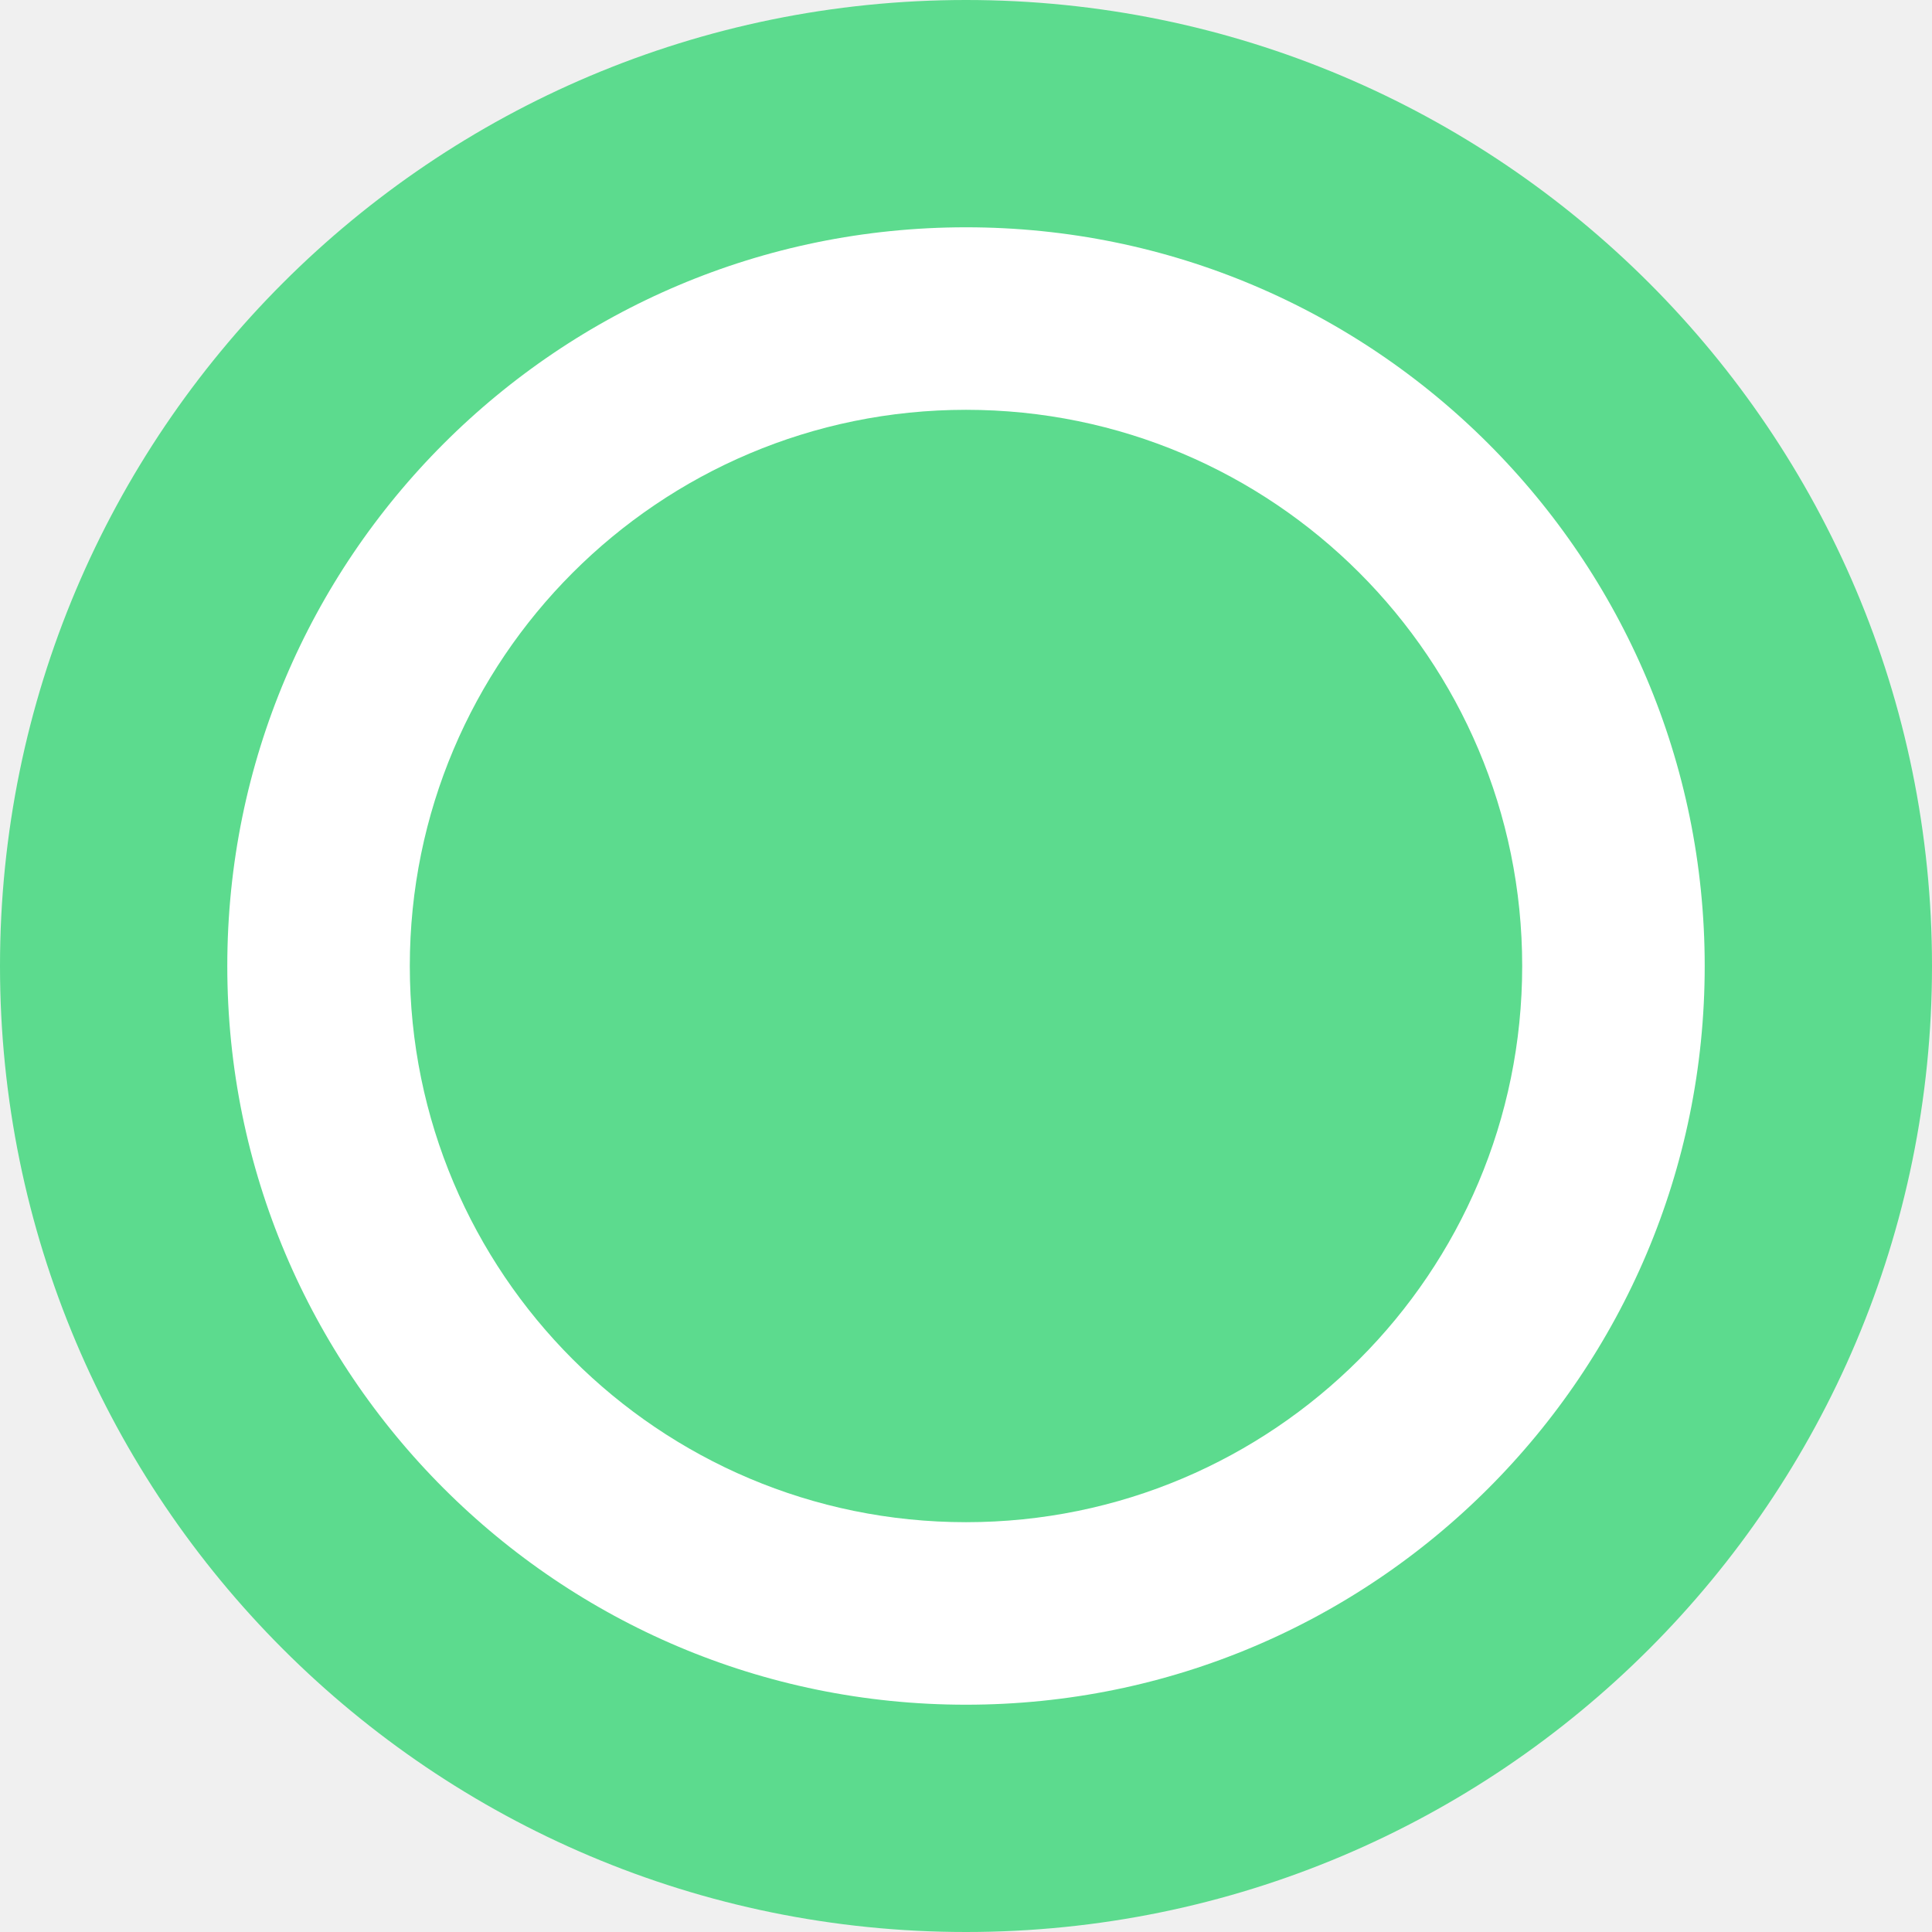
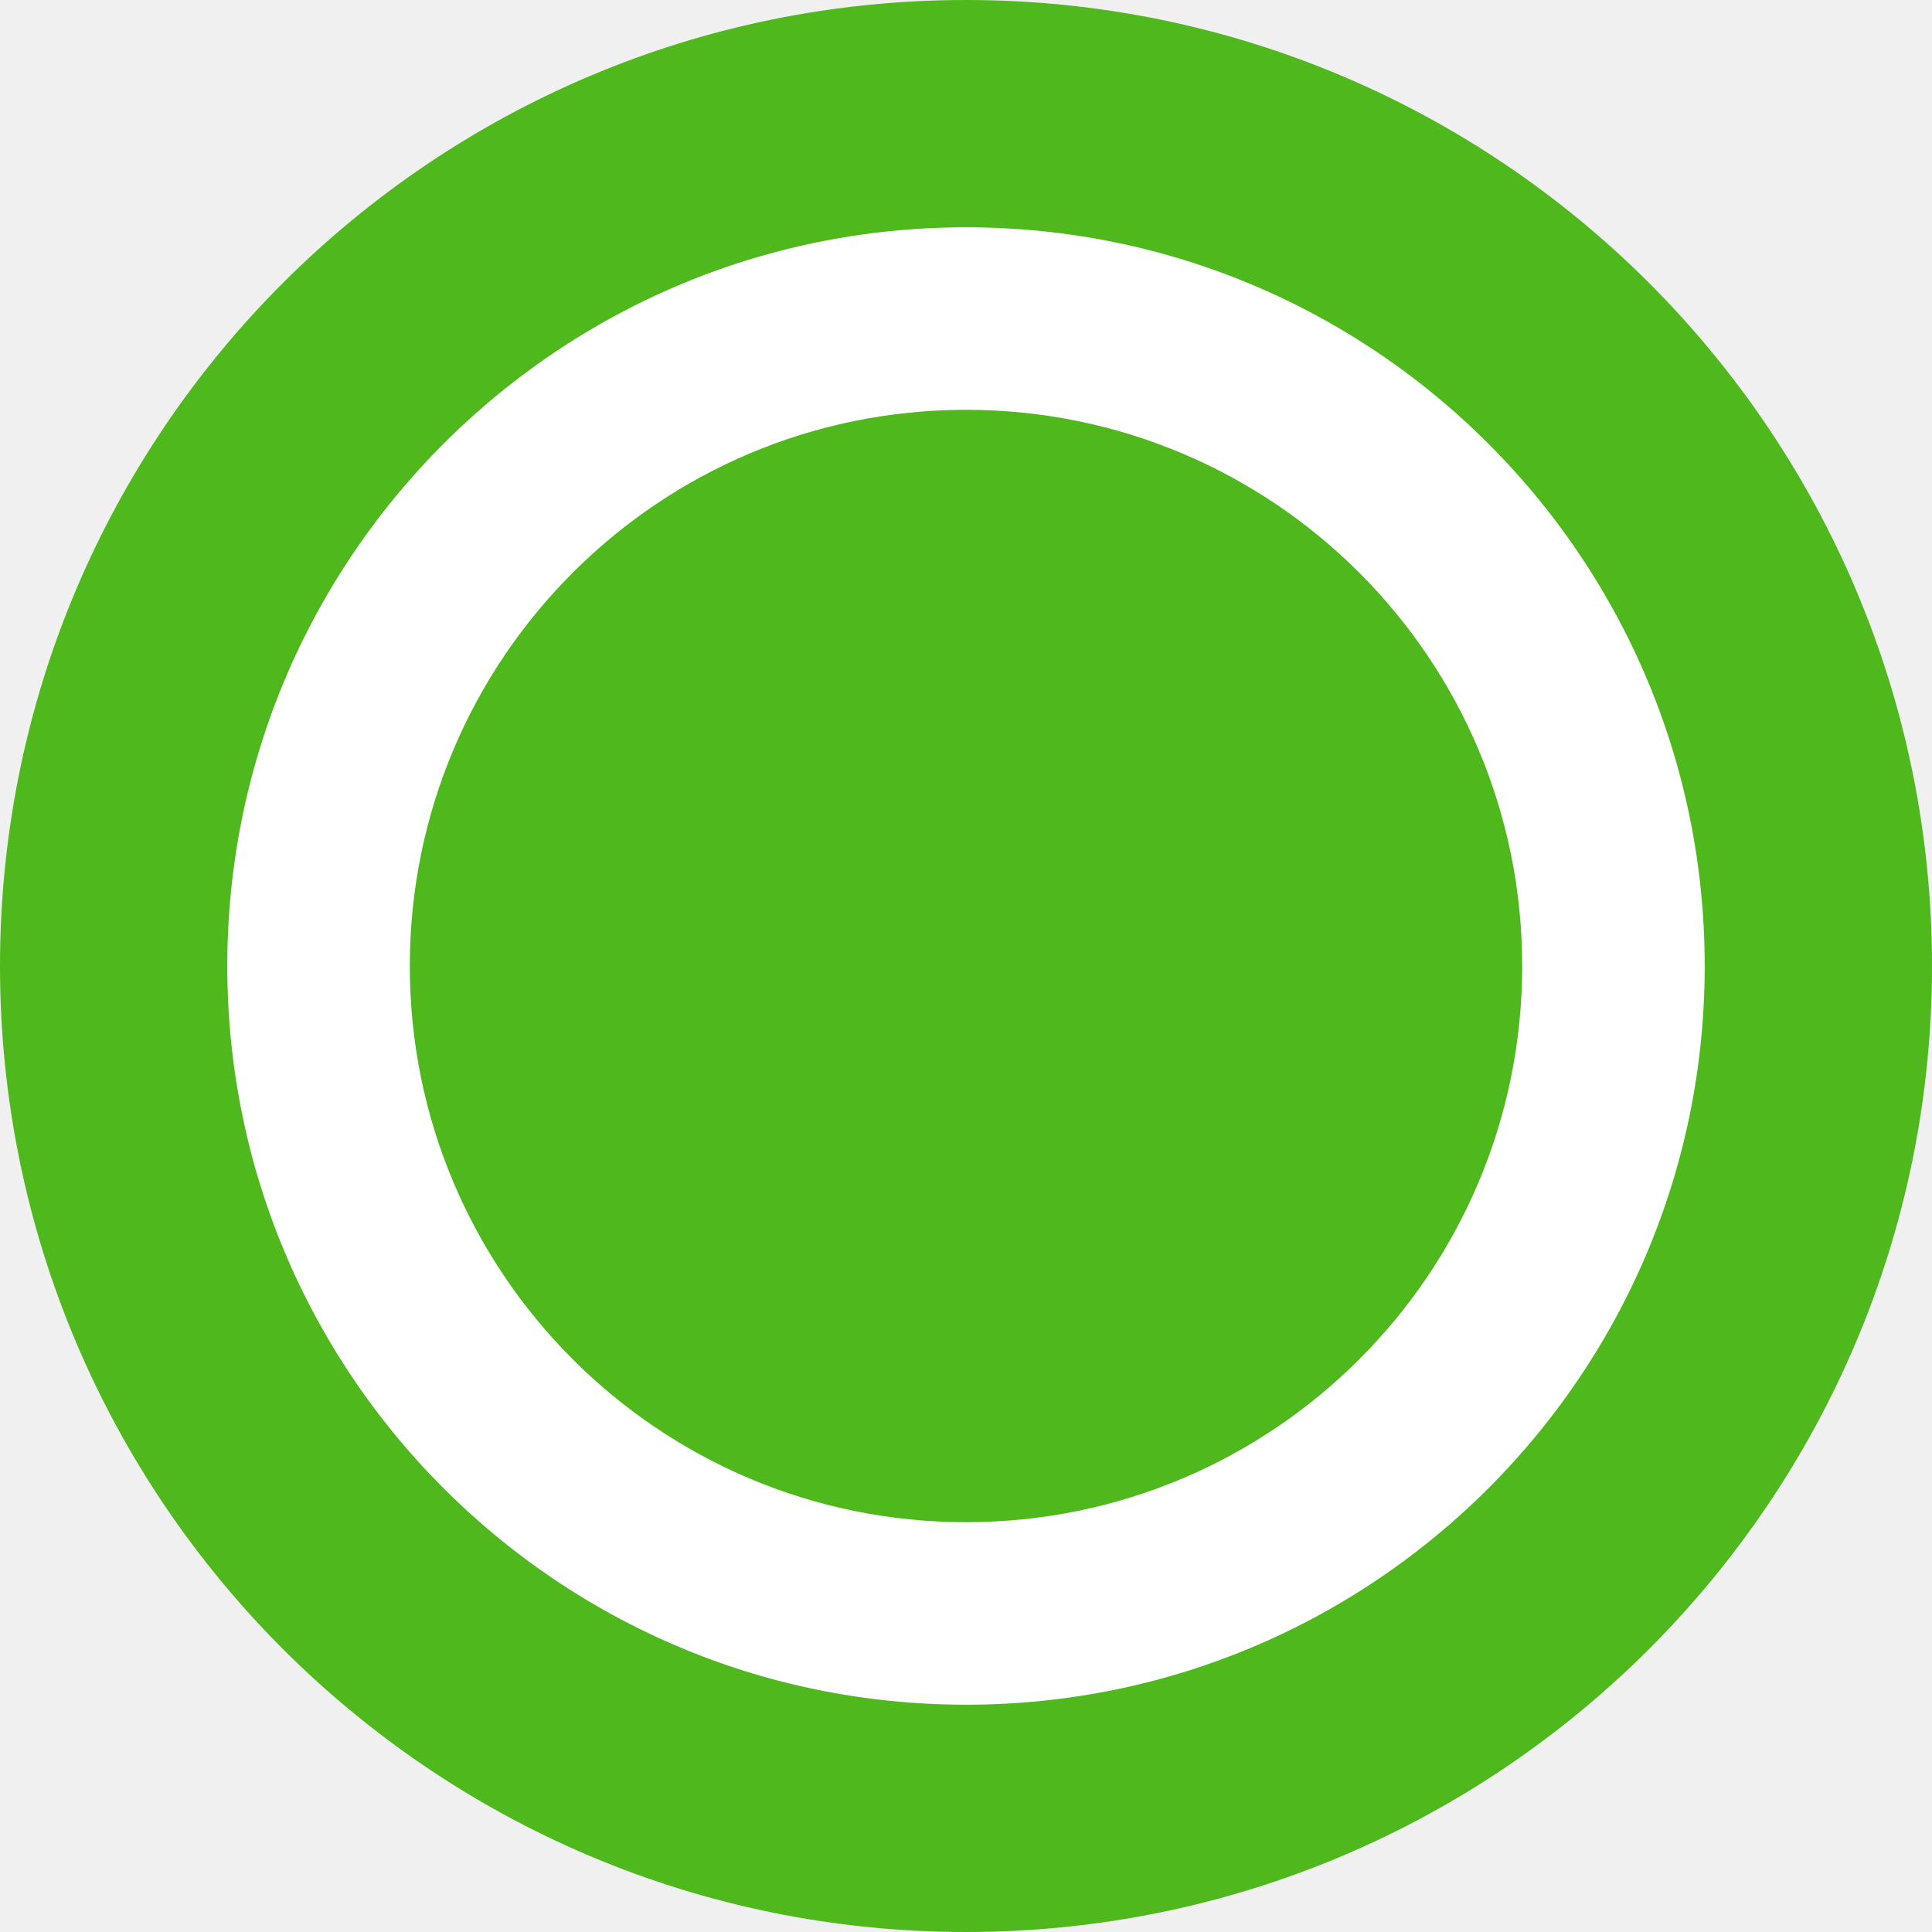
<svg xmlns="http://www.w3.org/2000/svg" width="17" height="17" viewBox="0 0 17 17" fill="none">
-   <circle cx="8.5" cy="8.5" r="7.5" fill="white" stroke="#5CDB8E" stroke-width="2" />
-   <circle cx="8.5" cy="8.5" r="4.894" fill="#5CDB8E" />
+   <circle cx="8.5" cy="8.5" r="7.5" fill="white" stroke="#4FB81C" stroke-width="2" />
+   <circle cx="8.5" cy="8.5" r="4.894" fill="#4FB81C" />
</svg>
